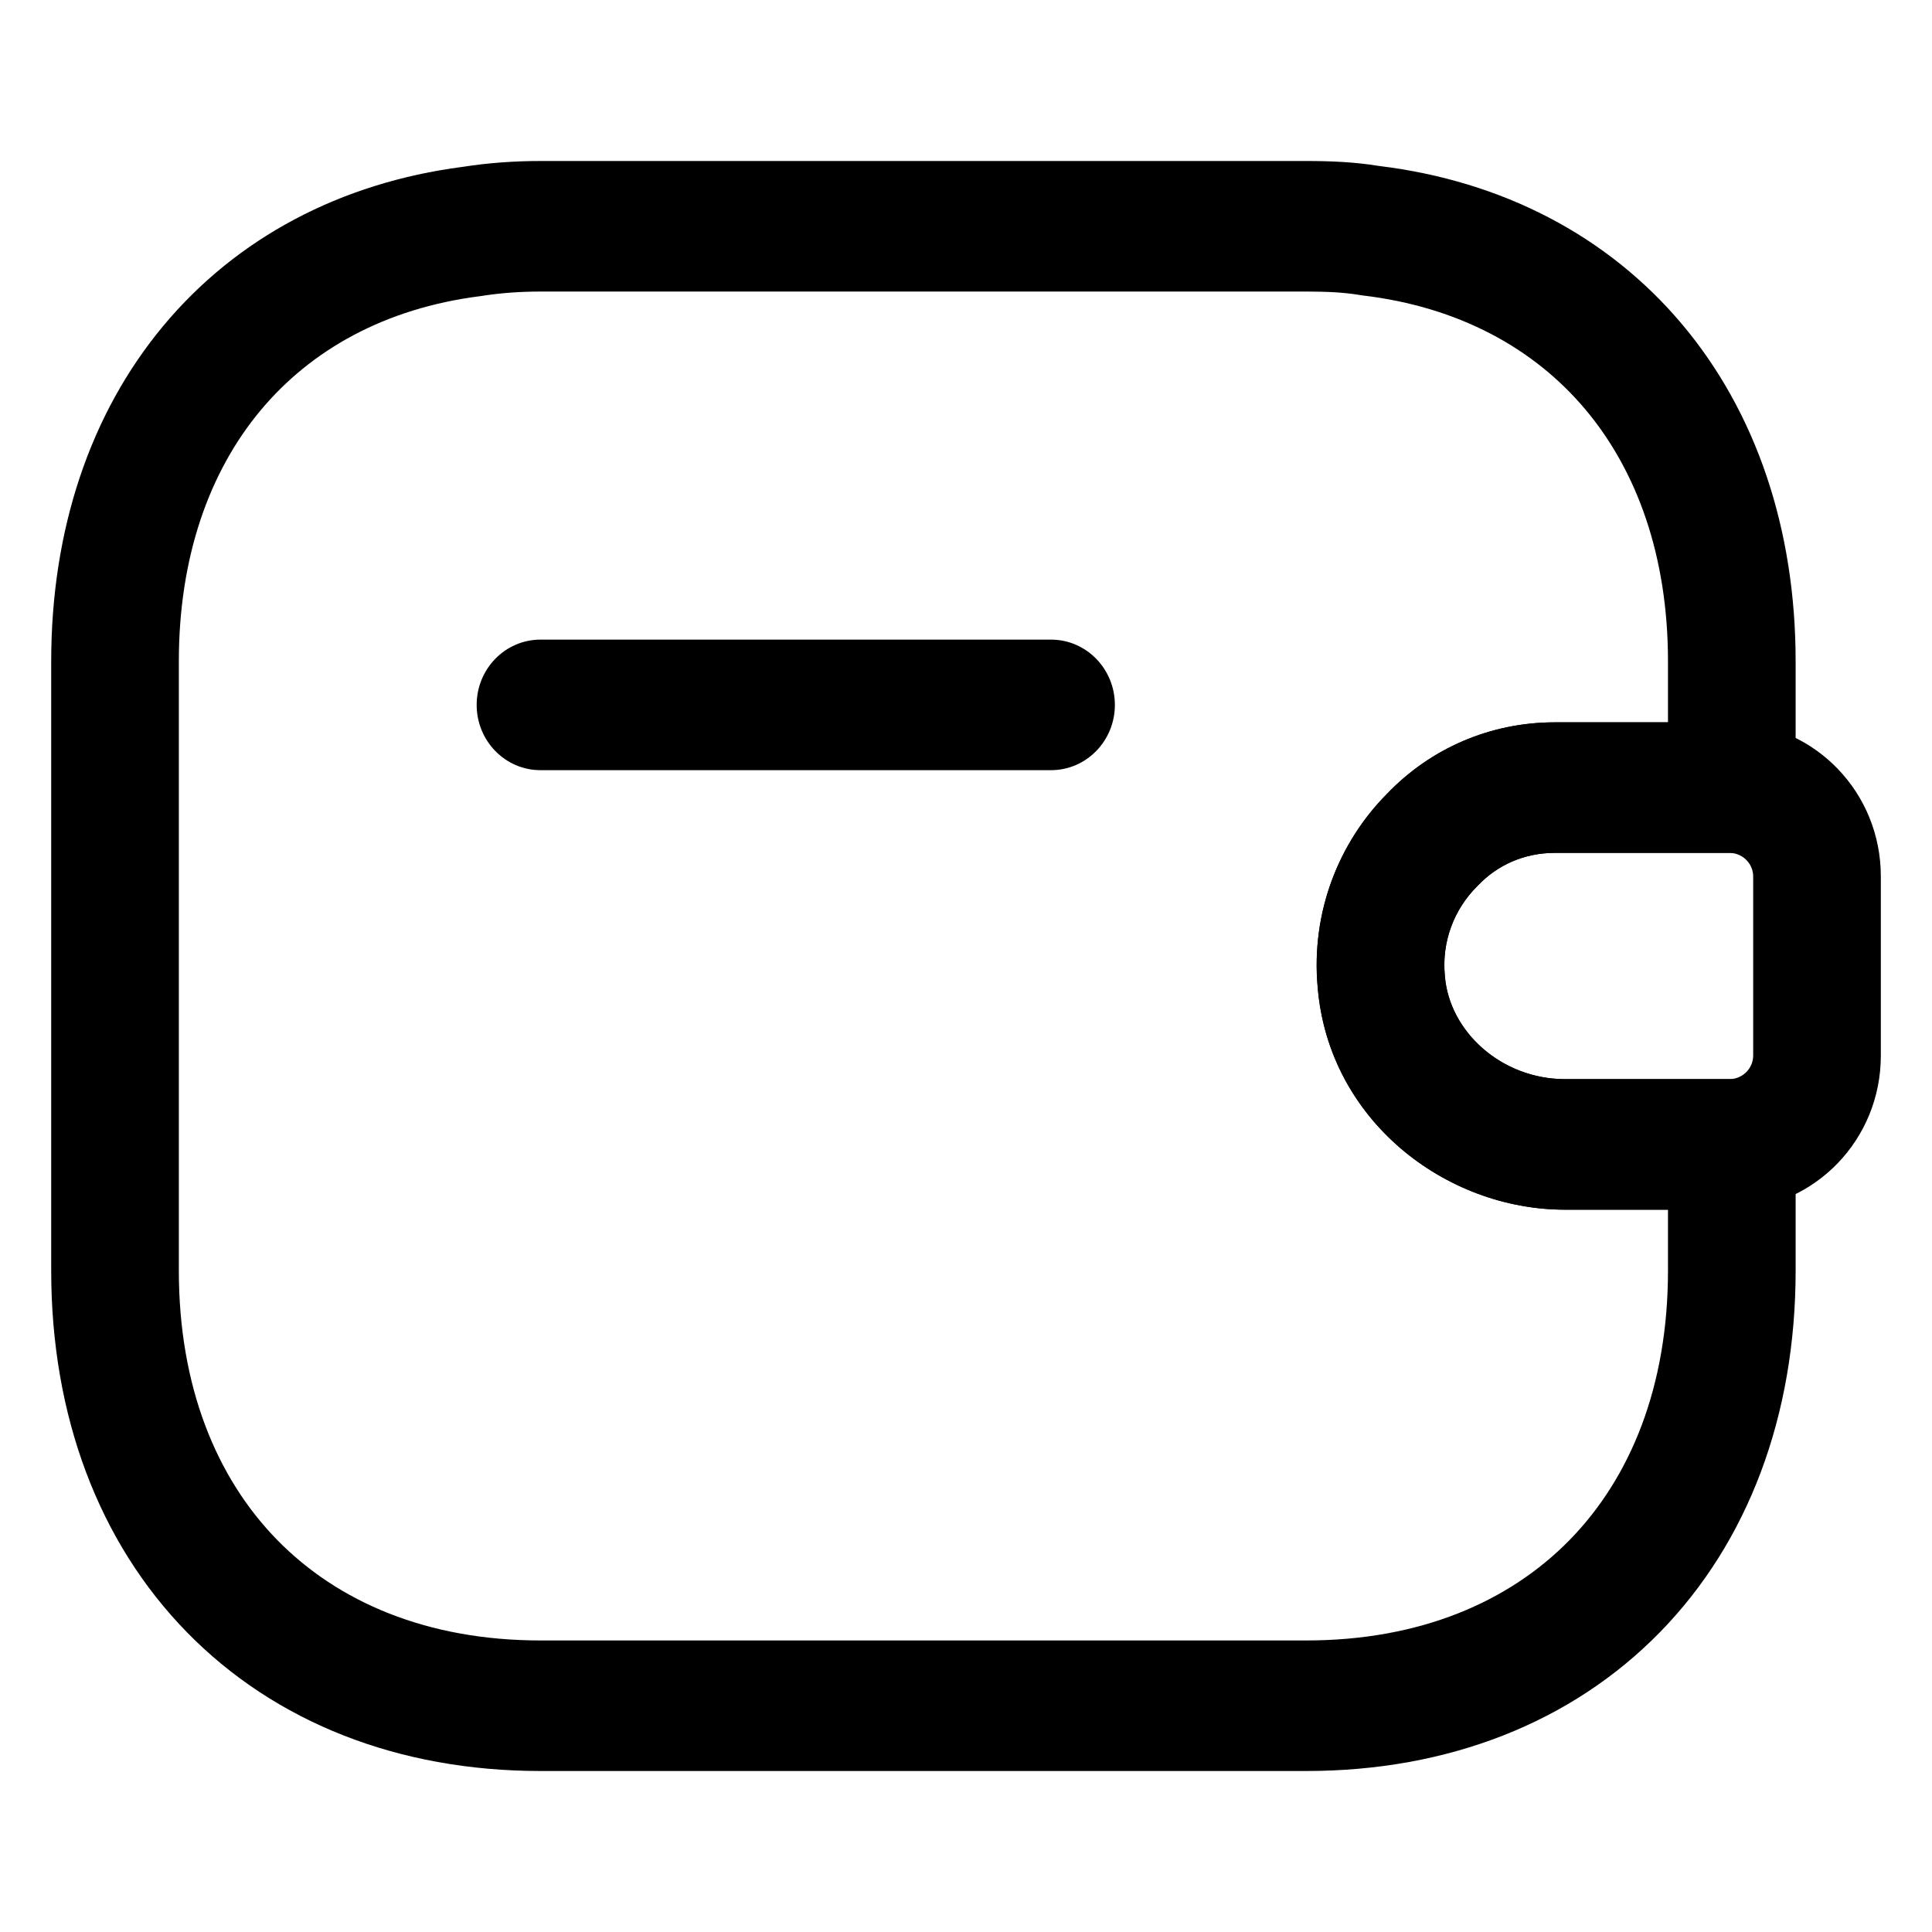
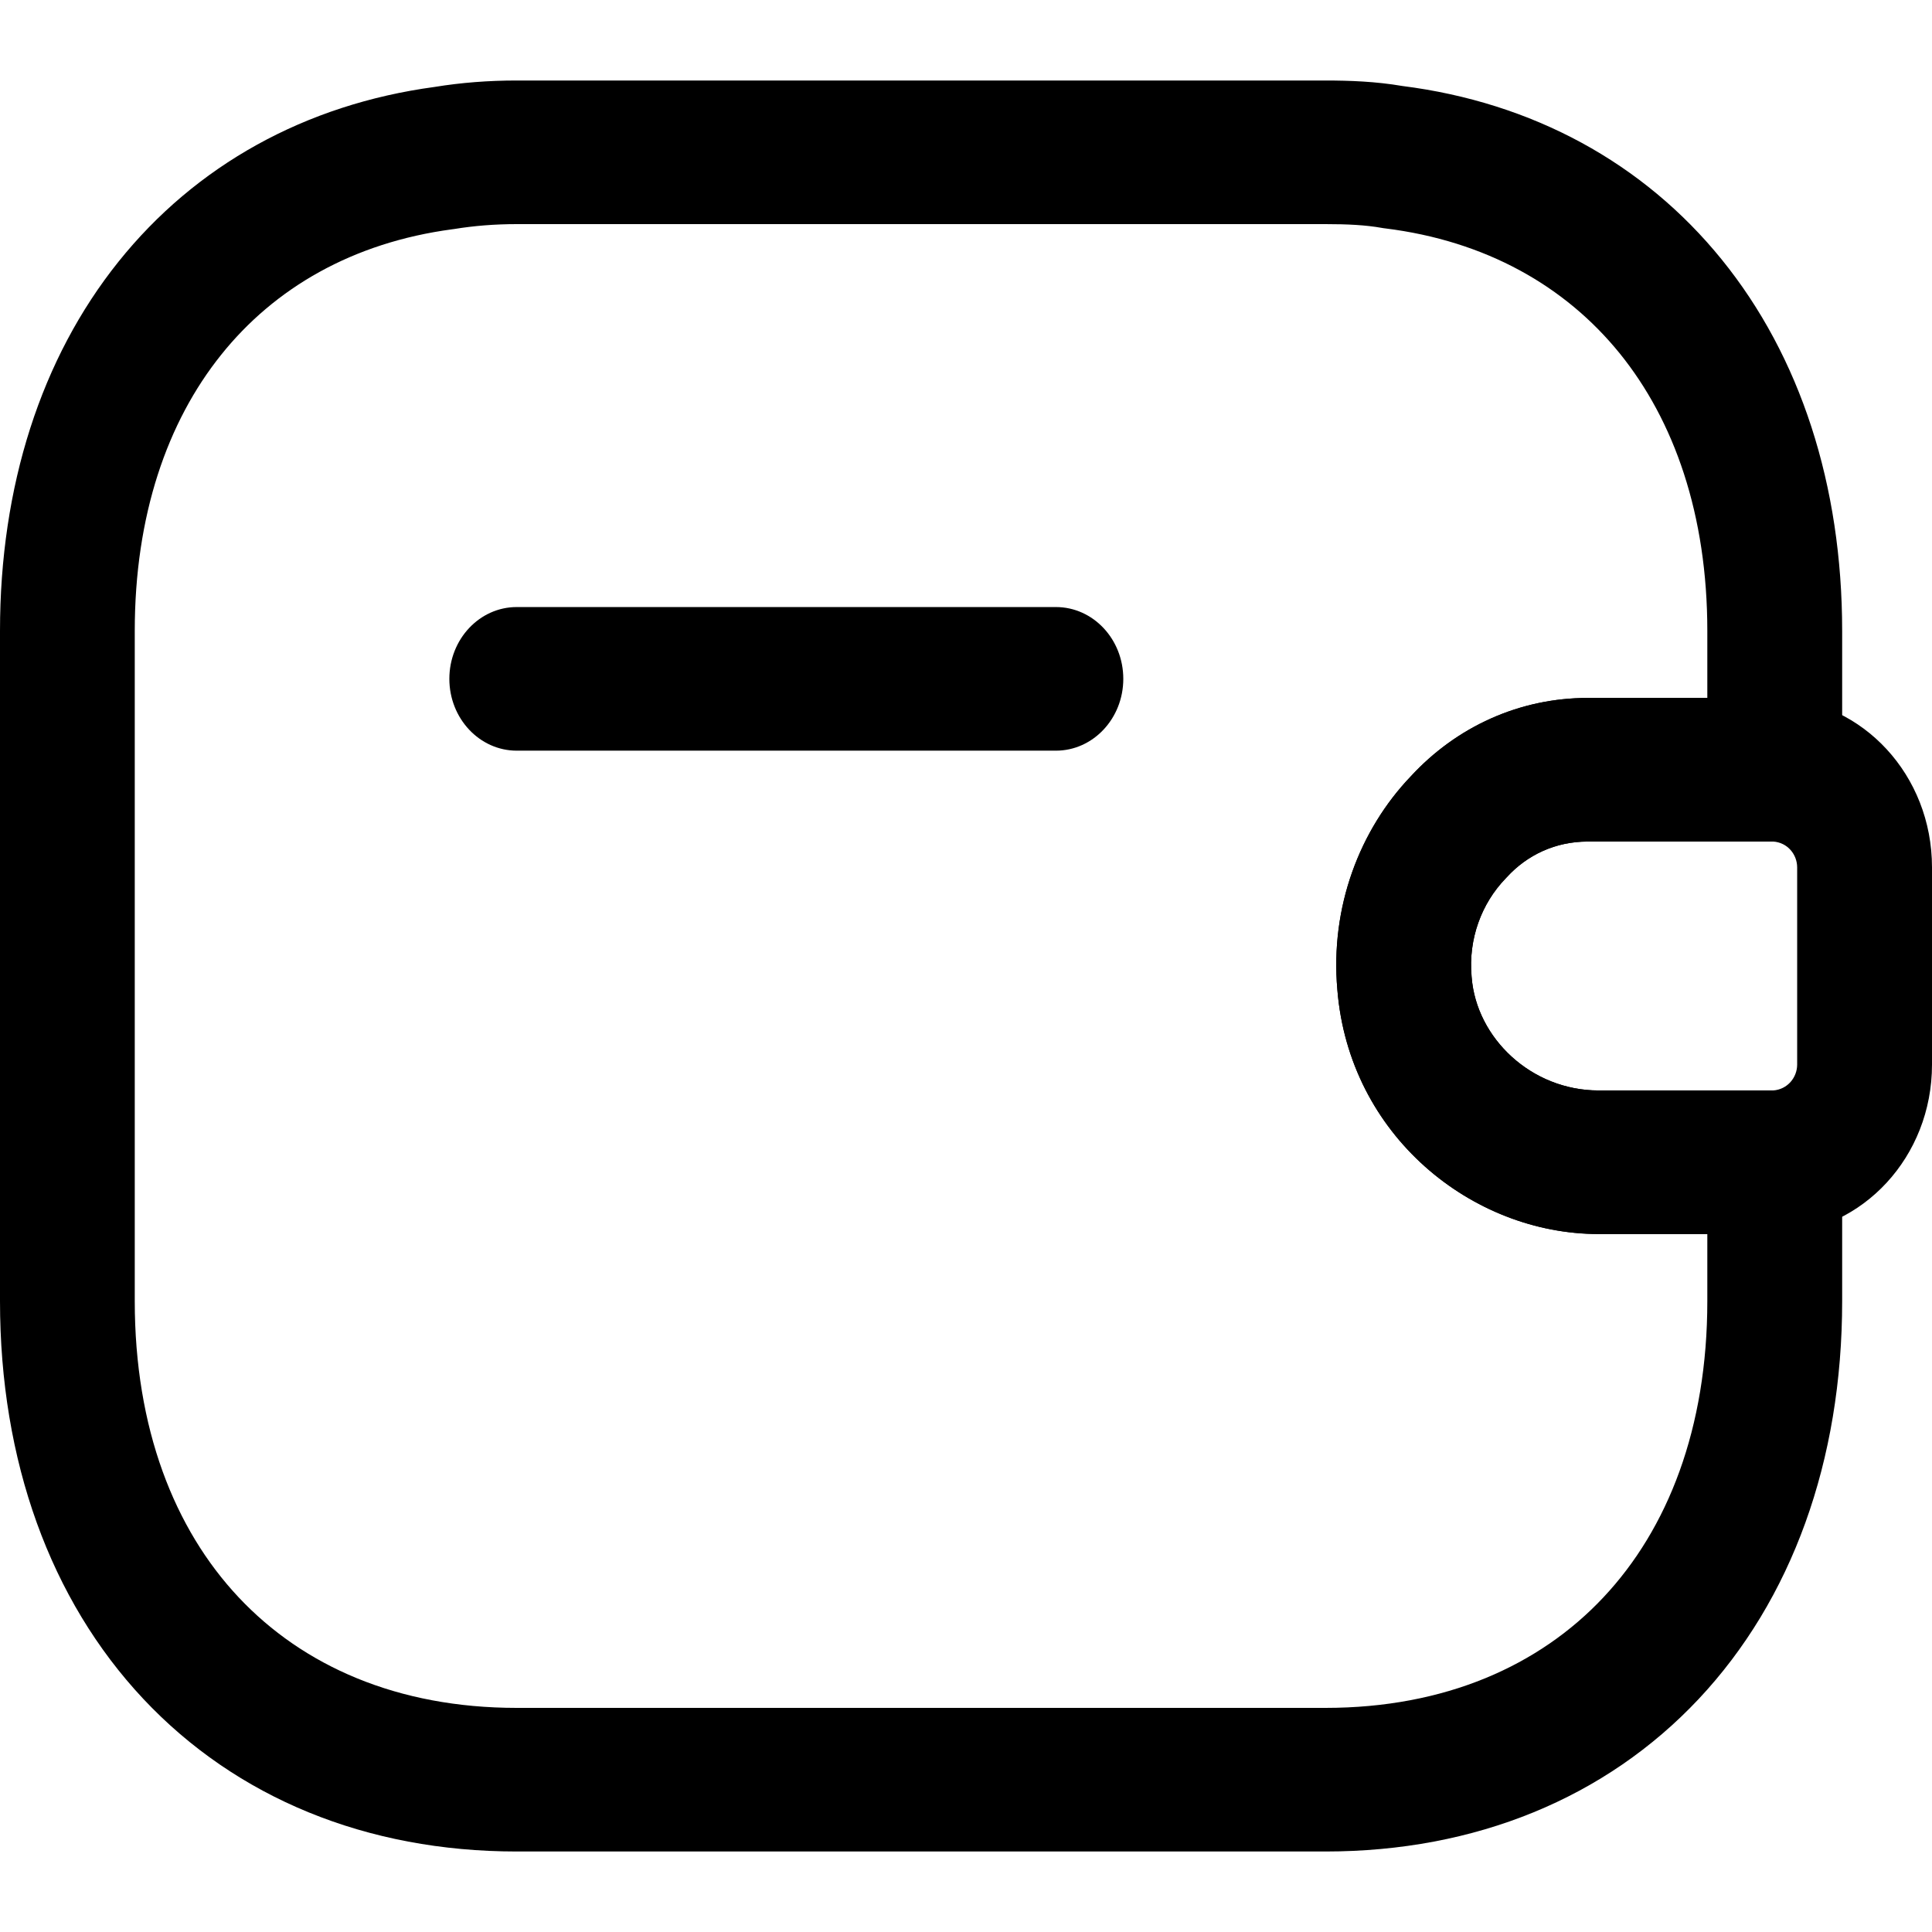
- <svg xmlns="http://www.w3.org/2000/svg" width="72" height="72" viewBox="0 0 72 72" fill="currentColor">
-   <path fill-rule="evenodd" clip-rule="evenodd" d="M17.764 26.27C17.764 24.927 18.828 23.837 20.142 23.837H39.169C40.483 23.837 41.548 24.927 41.548 26.27C41.548 27.613 40.483 28.702 39.169 28.702H20.142C18.828 28.702 17.764 27.613 17.764 26.27Z" fill="currentColor" />
-   <path fill-rule="evenodd" clip-rule="evenodd" d="M57.947 31.784C56.809 31.784 55.807 32.236 55.085 32.995L55.042 33.038C54.198 33.881 53.727 35.08 53.846 36.354L53.848 36.382C54.016 38.442 55.952 40.217 58.328 40.217H64.489C65.001 40.183 65.336 39.773 65.336 39.341V32.66C65.336 32.228 65.001 31.818 64.489 31.784H57.947ZM51.697 29.579C53.32 27.886 55.544 26.919 57.947 26.919H64.543C64.572 26.919 64.6 26.92 64.628 26.921C67.65 27.031 70.093 29.532 70.093 32.66V39.341C70.093 42.468 67.65 44.97 64.628 45.08C64.6 45.081 64.572 45.082 64.543 45.082H58.328C53.858 45.082 49.519 41.739 49.109 36.801C48.853 34.004 49.894 31.392 51.697 29.579Z" fill="currentColor" />
-   <path fill-rule="evenodd" clip-rule="evenodd" d="M20.143 10.865C19.368 10.865 18.633 10.921 17.936 11.031L17.87 11.04C14.359 11.491 11.598 13.029 9.708 15.297C7.813 17.571 6.665 20.734 6.665 24.649V47.351C6.665 51.664 8.06 55.068 10.329 57.388C12.598 59.708 15.926 61.135 20.143 61.135H48.684C52.9 61.135 56.229 59.708 58.498 57.388C60.766 55.068 62.161 51.664 62.161 47.351V45.081H58.324C53.854 45.081 49.516 41.738 49.105 36.8C48.849 34.004 49.89 31.391 51.694 29.578C53.317 27.886 55.541 26.919 57.944 26.919H62.161V24.649C62.161 20.707 60.993 17.524 59.069 15.243C57.148 12.967 54.345 11.434 50.788 11.011C50.748 11.006 50.71 11.001 50.671 10.994C50.101 10.897 49.459 10.865 48.684 10.865H20.143ZM17.245 6.218C18.186 6.071 19.153 6 20.143 6H48.684C49.539 6 50.462 6.032 51.394 6.185C55.993 6.745 59.908 8.792 62.67 12.065C65.438 15.346 66.918 19.704 66.918 24.649V29.351C66.918 30.695 65.853 31.784 64.54 31.784H57.944C56.805 31.784 55.803 32.235 55.081 32.994L55.038 33.038C54.195 33.88 53.723 35.08 53.842 36.353L53.845 36.382C54.013 38.441 55.949 40.216 58.324 40.216H64.54C65.853 40.216 66.918 41.305 66.918 42.649V47.351C66.918 52.769 65.142 57.472 61.861 60.828C58.58 64.183 53.981 66 48.684 66H20.143C14.845 66 10.246 64.183 6.965 60.828C3.684 57.472 1.908 52.769 1.908 47.351V24.649C1.908 19.742 3.361 15.413 6.088 12.141C8.813 8.871 12.684 6.81 17.245 6.218Z" fill="currentColor" />
+ <svg xmlns="http://www.w3.org/2000/svg" width="24" height="24" viewBox="0 0 24 24" fill="currentColor">
+   <path fill-rule="evenodd" clip-rule="evenodd" d="M5.582 8.433C5.582 7.94 5.957 7.541 6.419 7.541H13.117C13.579 7.541 13.954 7.94 13.954 8.433C13.954 8.925 13.579 9.325 13.117 9.325H6.419C5.957 9.325 5.582 8.925 5.582 8.433Z" fill="currentColor" />
+   <path fill-rule="evenodd" clip-rule="evenodd" d="M19.724 10.454C19.323 10.454 18.971 10.619 18.717 10.898L18.702 10.914C18.405 11.222 18.239 11.662 18.28 12.129L18.281 12.14C18.34 12.895 19.022 13.546 19.858 13.546H22.027C22.207 13.533 22.325 13.383 22.325 13.225V10.775C22.325 10.616 22.207 10.466 22.027 10.454H19.724ZM17.524 9.645C18.096 9.024 18.878 8.67 19.724 8.67H22.046C22.056 8.67 22.066 8.67 22.076 8.67C23.14 8.711 24 9.628 24 10.775V13.225C24 14.371 23.14 15.288 22.076 15.329C22.066 15.329 22.056 15.329 22.046 15.329H19.858C18.285 15.329 16.758 14.104 16.613 12.293C16.523 11.268 16.889 10.31 17.524 9.645Z" fill="currentColor" />
+   <path fill-rule="evenodd" clip-rule="evenodd" d="M6.419 2.784C6.146 2.784 5.887 2.805 5.642 2.845L5.619 2.848C4.383 3.013 3.411 3.577 2.746 4.409C2.078 5.243 1.674 6.402 1.674 7.838V16.162C1.674 17.743 2.165 18.992 2.964 19.842C3.763 20.693 4.934 21.216 6.419 21.216H16.465C17.949 21.216 19.121 20.693 19.919 19.842C20.718 18.992 21.209 17.743 21.209 16.162V15.33H19.858C18.285 15.33 16.758 14.104 16.613 12.293C16.523 11.268 16.89 10.31 17.525 9.645C18.096 9.025 18.879 8.67 19.724 8.67H21.209V7.838C21.209 6.393 20.798 5.226 20.12 4.389C19.444 3.555 18.458 2.992 17.206 2.837C17.192 2.836 17.178 2.833 17.165 2.831C16.964 2.795 16.738 2.784 16.465 2.784H6.419ZM5.399 1.08C5.73 1.026 6.07 1 6.419 1H16.465C16.766 1 17.091 1.012 17.419 1.068C19.038 1.273 20.416 2.024 21.388 3.224C22.363 4.427 22.884 6.025 22.884 7.838V9.562C22.884 10.055 22.509 10.454 22.046 10.454H19.724C19.324 10.454 18.971 10.62 18.717 10.898L18.702 10.914C18.405 11.223 18.239 11.662 18.281 12.13L18.282 12.14C18.341 12.895 19.022 13.546 19.858 13.546H22.046C22.509 13.546 22.884 13.945 22.884 14.438V16.162C22.884 18.149 22.258 19.873 21.103 21.104C19.948 22.334 18.33 23 16.465 23H6.419C4.554 23 2.935 22.334 1.78 21.104C0.625 19.873 0 18.149 0 16.162V7.838C0 6.039 0.511 4.451 1.471 3.252C2.431 2.053 3.793 1.297 5.399 1.08Z" fill="currentColor" />
</svg>
